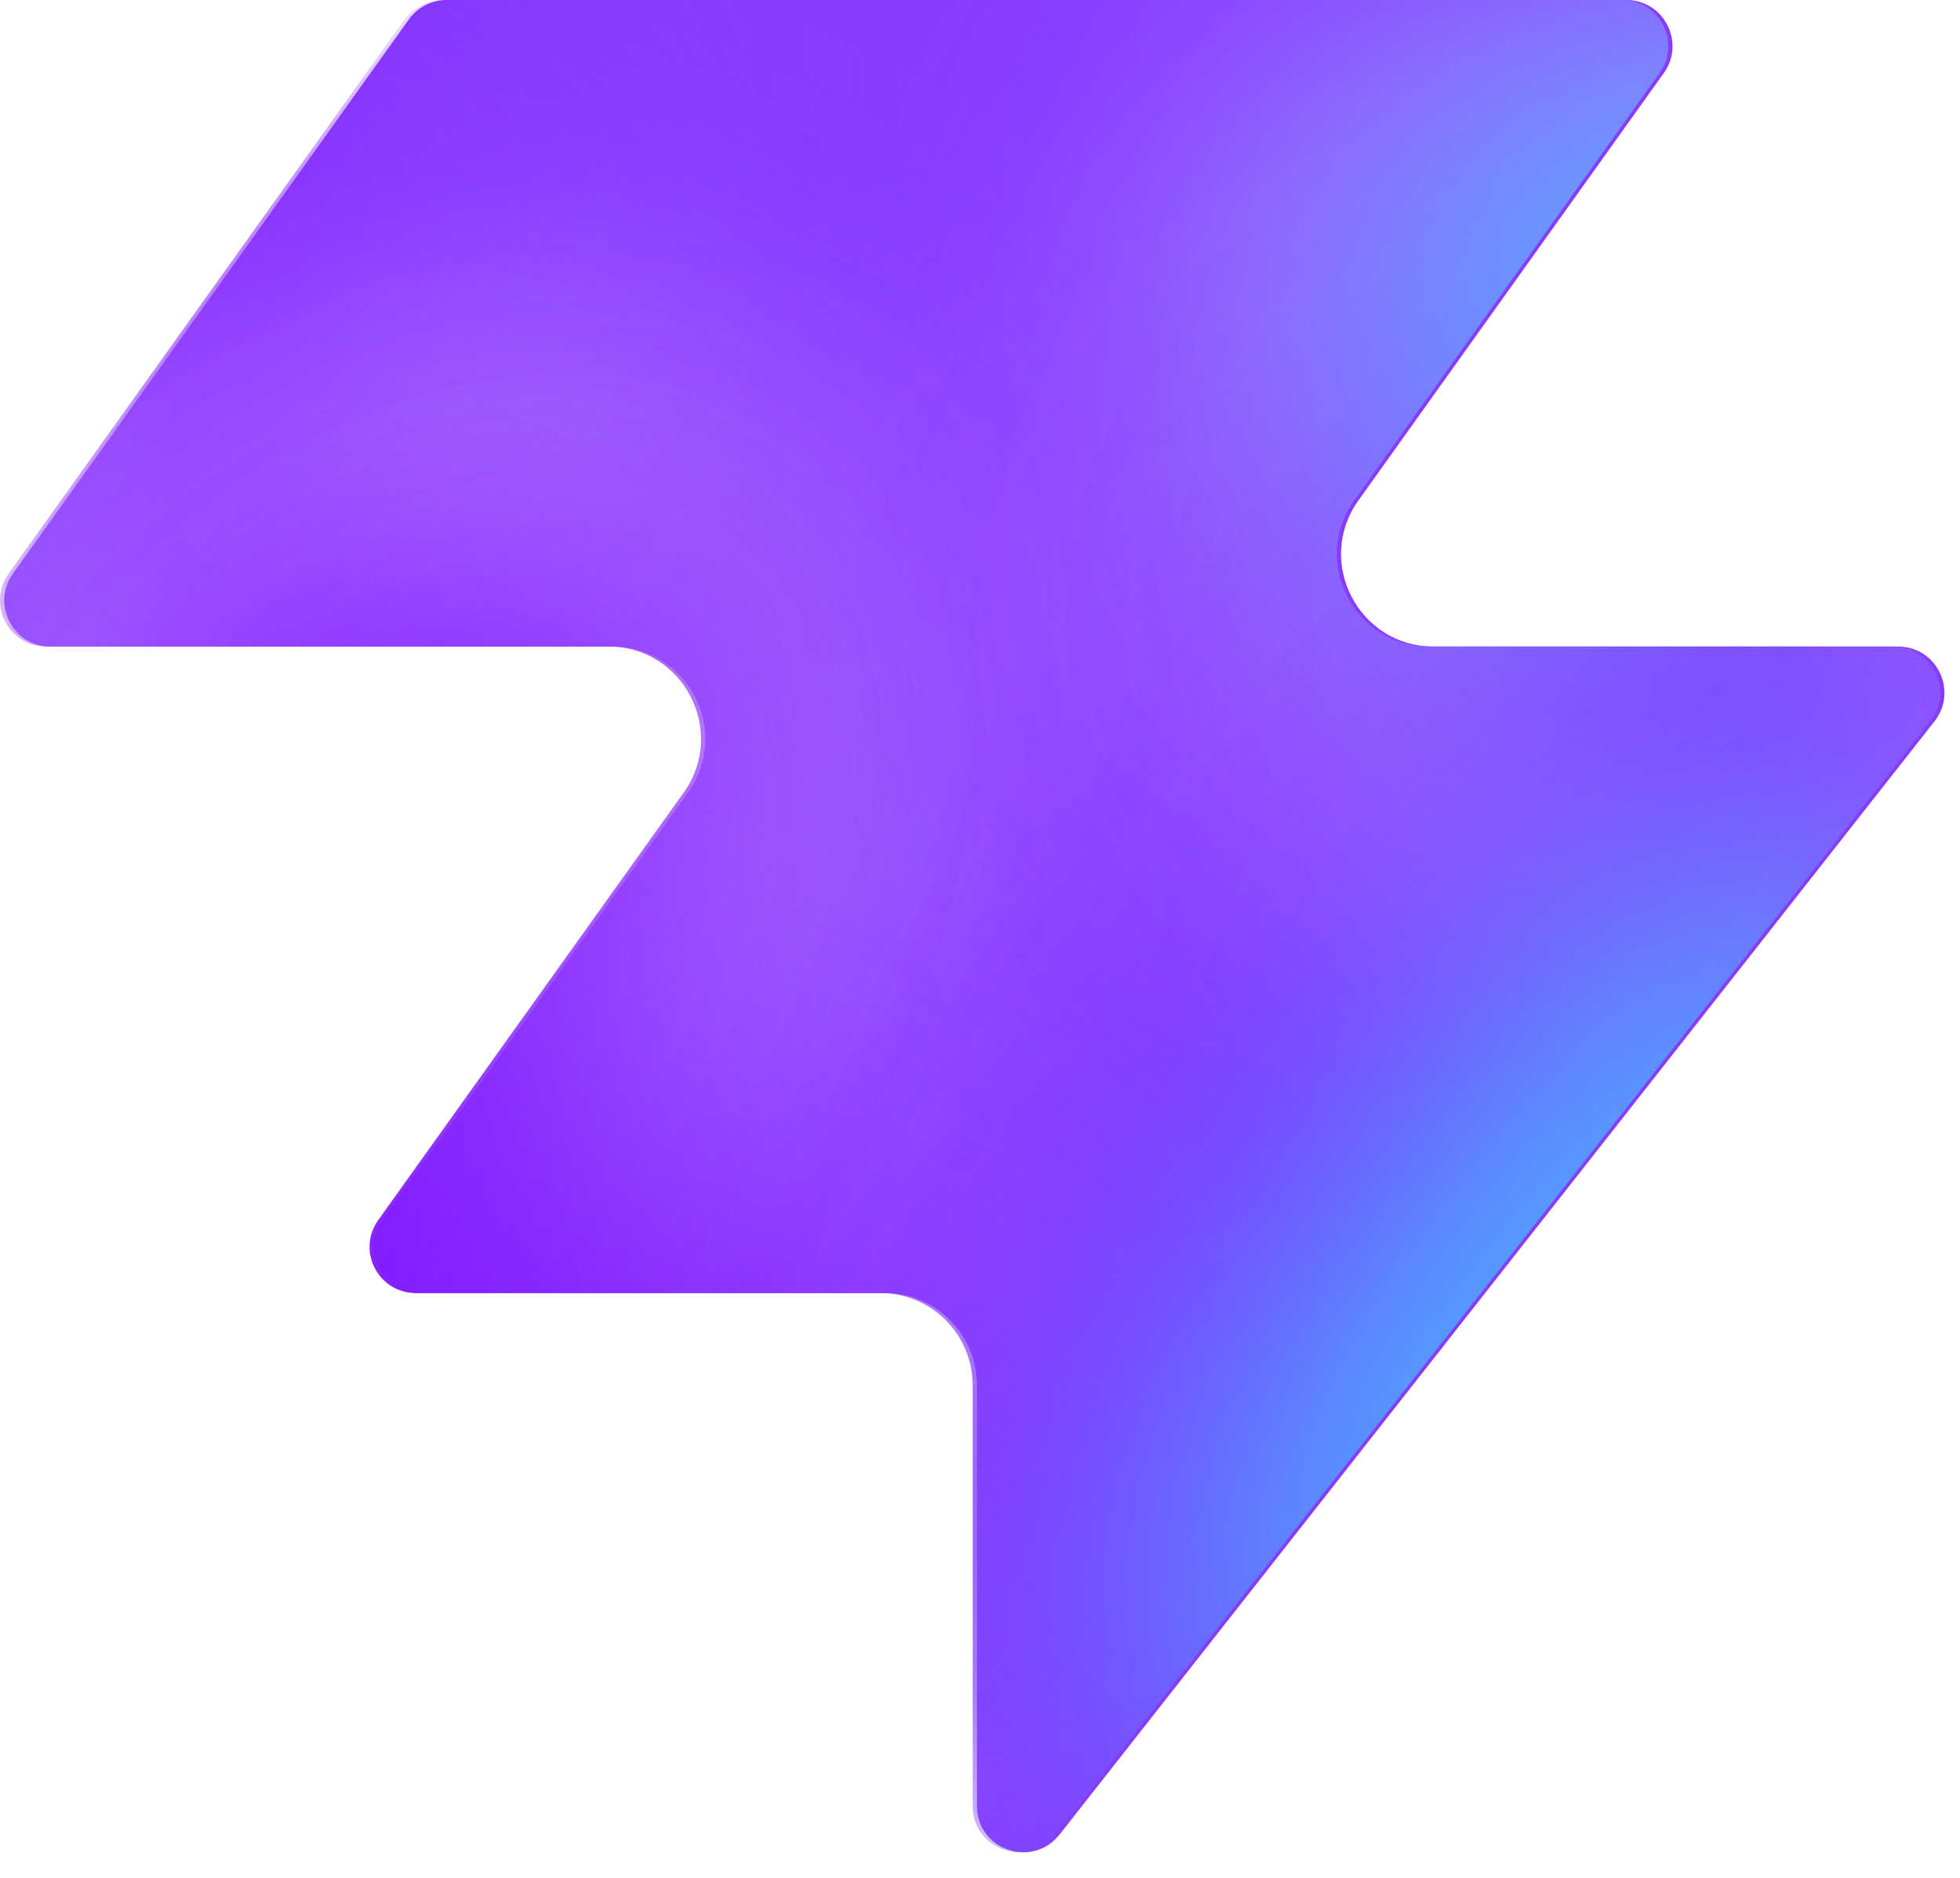
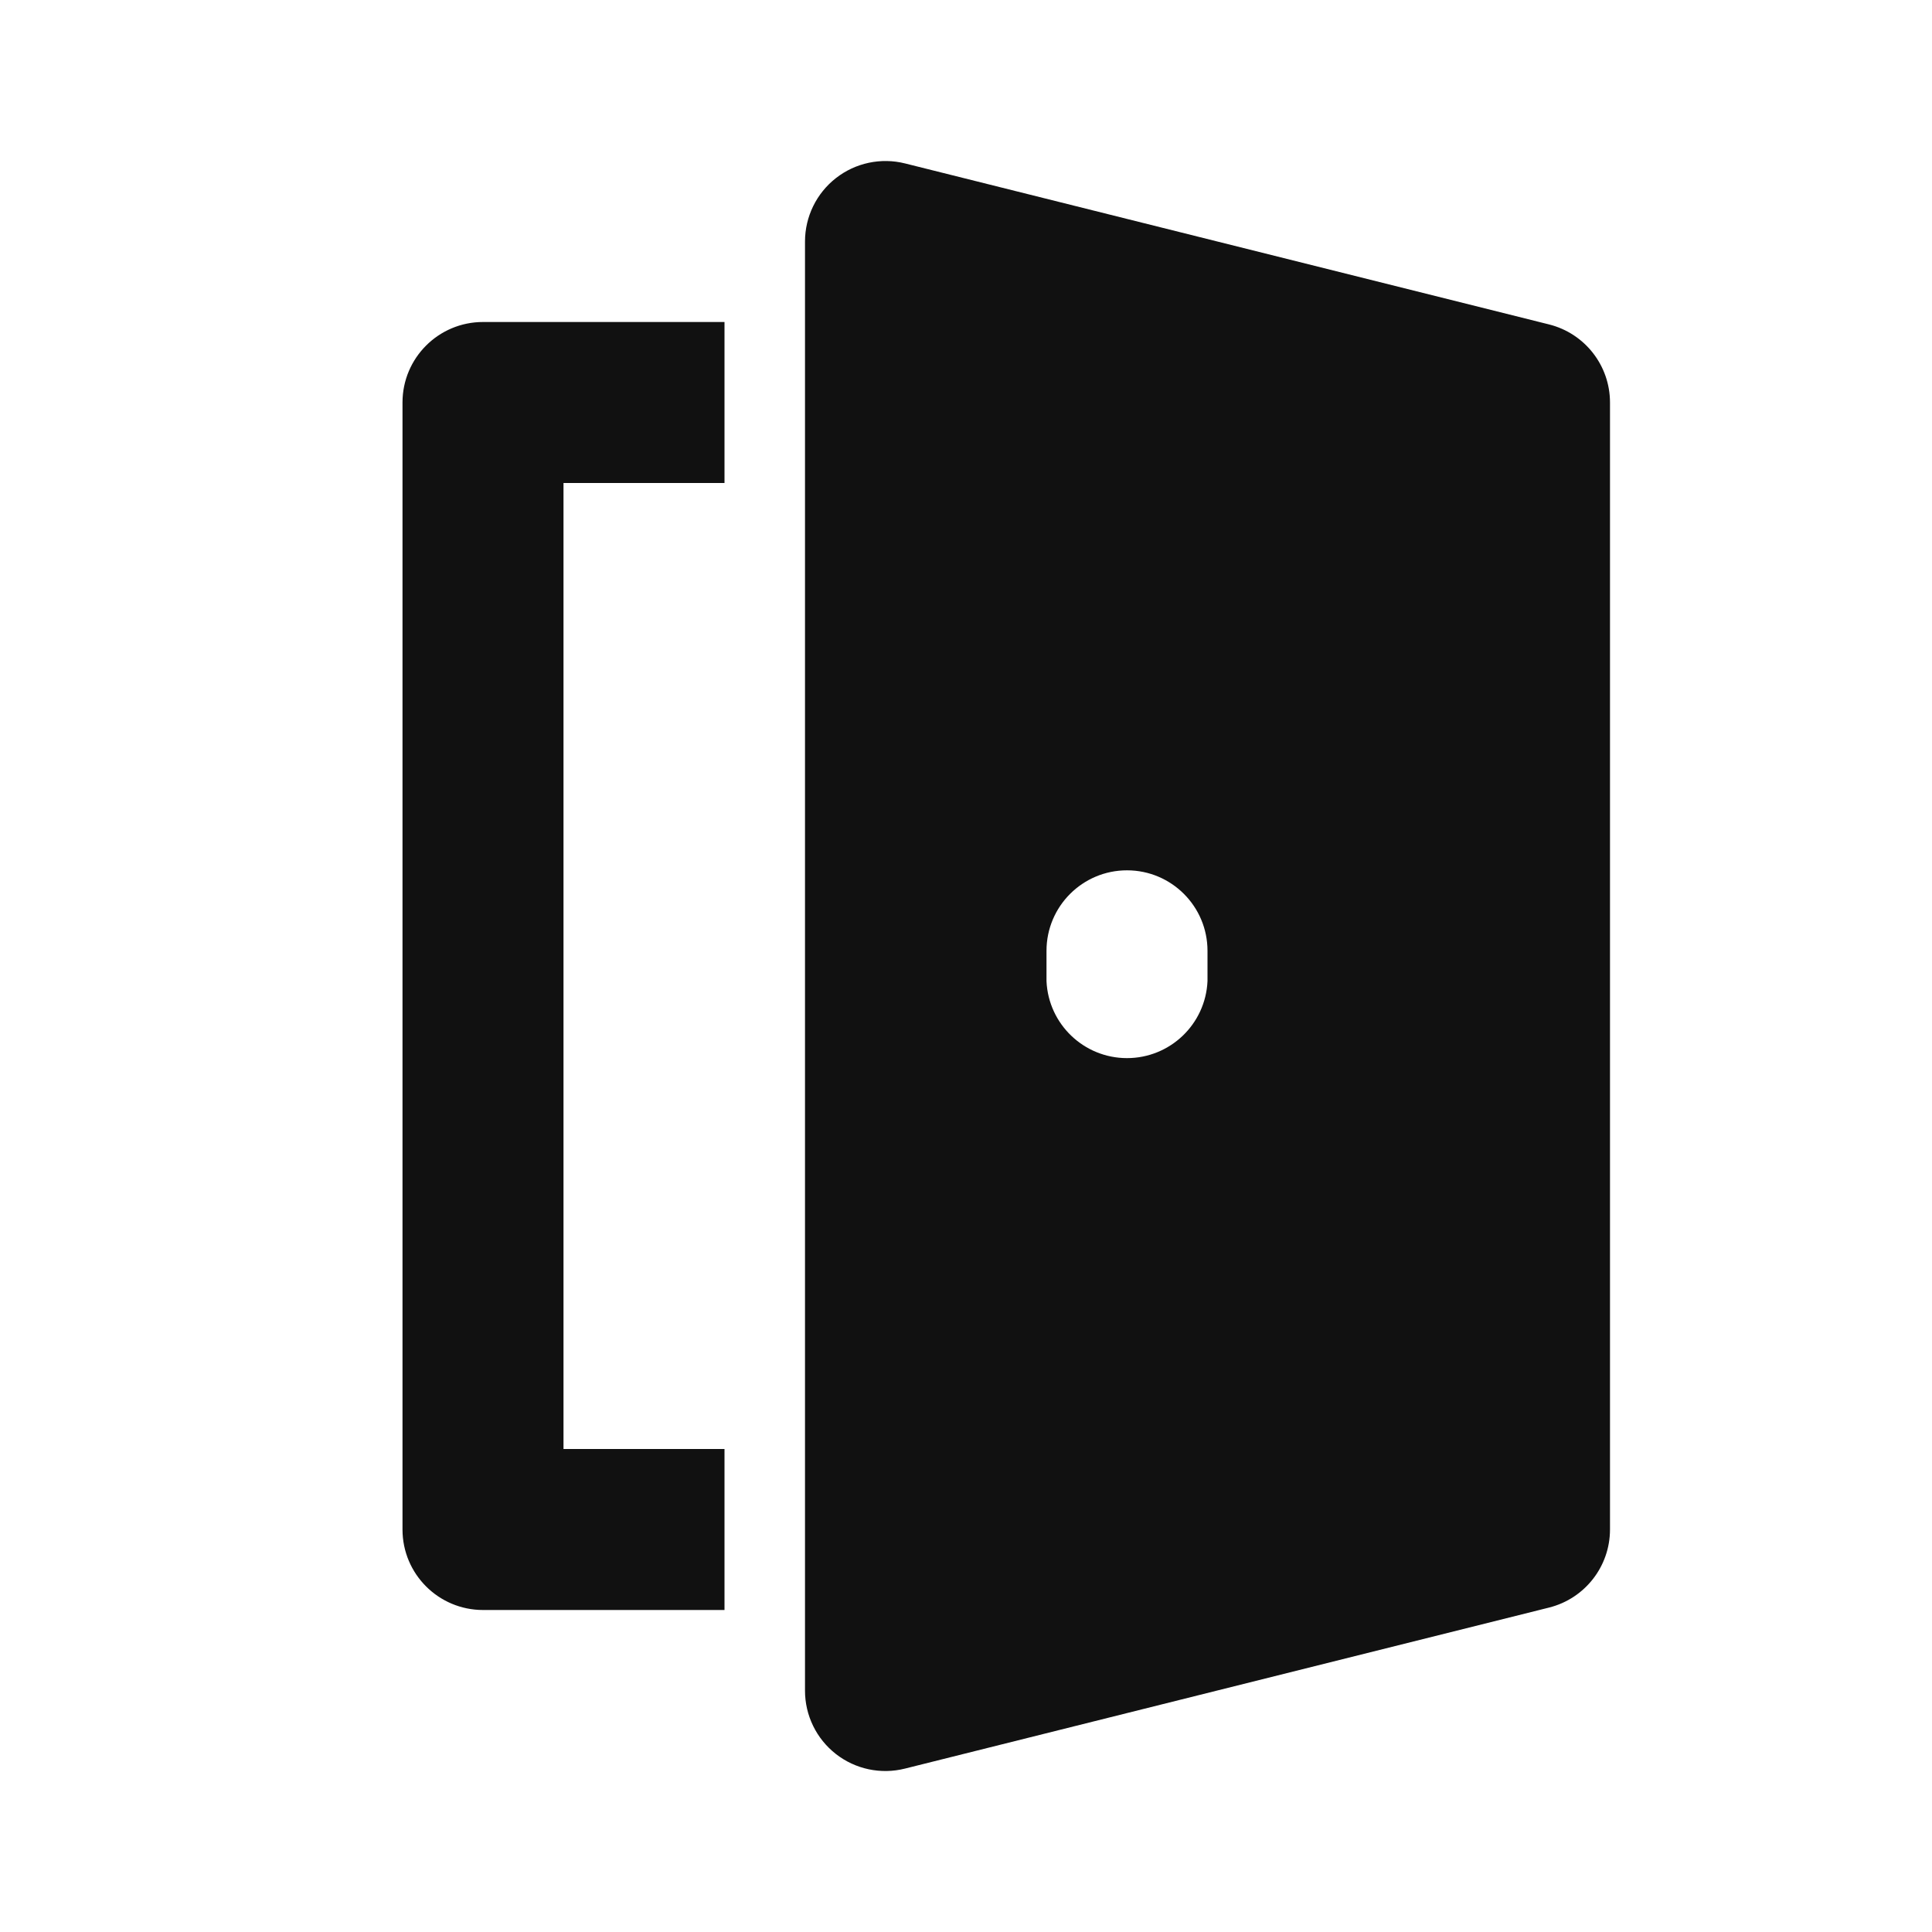
- <svg xmlns="http://www.w3.org/2000/svg" width="48" height="46" fill="none" viewBox="0 0 48 46">
-   <path fill="#863bff" d="M25.946 44.938c-.664.845-2.021.375-2.021-.698V33.937a2.26 2.26 0 0 0-2.262-2.262H10.287c-.92 0-1.456-1.04-.92-1.788l7.48-10.471c1.07-1.497 0-3.578-1.842-3.578H1.237c-.92 0-1.456-1.04-.92-1.788L10.013.474c.214-.297.556-.474.92-.474h28.894c.92 0 1.456 1.04.92 1.788l-7.48 10.471c-1.07 1.498 0 3.579 1.842 3.579h11.377c.943 0 1.473 1.088.89 1.83L25.947 44.94z" style="fill:#863bff;fill:color(display-p3 .525 .23 1);fill-opacity:1" />
-   <mask id="a" width="48" height="46" x="0" y="0" maskUnits="userSpaceOnUse" style="mask-type:alpha">
-     <path fill="#000" d="M25.842 44.938c-.664.844-2.021.375-2.021-.698V33.937a2.26 2.26 0 0 0-2.262-2.262H10.183c-.92 0-1.456-1.04-.92-1.788l7.48-10.471c1.07-1.498 0-3.579-1.842-3.579H1.133c-.92 0-1.456-1.04-.92-1.787L9.91.473c.214-.297.556-.474.92-.474h28.894c.92 0 1.456 1.04.92 1.788l-7.48 10.471c-1.07 1.498 0 3.578 1.842 3.578h11.377c.943 0 1.473 1.088.89 1.832L25.843 44.94z" style="fill:#000;fill-opacity:1" />
-   </mask>
-   <g mask="url(#a)">
-     <g filter="url(#b)">
-       <ellipse cx="5.508" cy="14.704" fill="#ede6ff" rx="5.508" ry="14.704" style="fill:#ede6ff;fill:color(display-p3 .927 .903 1);fill-opacity:1" transform="matrix(.00324 1 1 -.00324 -4.47 31.516)" />
-     </g>
-     <g filter="url(#c)">
-       <ellipse cx="10.399" cy="29.851" fill="#ede6ff" rx="10.399" ry="29.851" style="fill:#ede6ff;fill:color(display-p3 .927 .903 1);fill-opacity:1" transform="matrix(.00324 1 1 -.00324 -39.328 7.883)" />
-     </g>
-     <g filter="url(#d)">
-       <ellipse cx="5.508" cy="30.487" fill="#7e14ff" rx="5.508" ry="30.487" style="fill:#7e14ff;fill:color(display-p3 .492 .077 1);fill-opacity:1" transform="rotate(89.814 -25.913 -14.639)scale(1 -1)" />
-     </g>
-     <g filter="url(#e)">
-       <ellipse cx="5.508" cy="30.599" fill="#7e14ff" rx="5.508" ry="30.599" style="fill:#7e14ff;fill:color(display-p3 .492 .077 1);fill-opacity:1" transform="rotate(89.814 -32.644 -3.334)scale(1 -1)" />
-     </g>
-     <g filter="url(#f)">
-       <ellipse cx="5.508" cy="30.599" fill="#7e14ff" rx="5.508" ry="30.599" style="fill:#7e14ff;fill:color(display-p3 .492 .077 1);fill-opacity:1" transform="matrix(.00324 1 1 -.00324 -34.34 30.47)" />
-     </g>
-     <g filter="url(#g)">
-       <ellipse cx="14.072" cy="22.078" fill="#ede6ff" rx="14.072" ry="22.078" style="fill:#ede6ff;fill:color(display-p3 .927 .903 1);fill-opacity:1" transform="rotate(93.35 24.506 48.493)scale(-1 1)" />
-     </g>
-     <g filter="url(#h)">
-       <ellipse cx="3.47" cy="21.501" fill="#7e14ff" rx="3.47" ry="21.501" style="fill:#7e14ff;fill:color(display-p3 .492 .077 1);fill-opacity:1" transform="rotate(89.009 28.708 47.59)scale(-1 1)" />
-     </g>
-     <g filter="url(#i)">
-       <ellipse cx="3.47" cy="21.501" fill="#7e14ff" rx="3.47" ry="21.501" style="fill:#7e14ff;fill:color(display-p3 .492 .077 1);fill-opacity:1" transform="rotate(89.009 28.708 47.59)scale(-1 1)" />
-     </g>
-     <g filter="url(#j)">
-       <ellipse cx=".387" cy="8.972" fill="#7e14ff" rx="4.407" ry="29.108" style="fill:#7e14ff;fill:color(display-p3 .492 .077 1);fill-opacity:1" transform="rotate(39.51 .387 8.972)" />
-     </g>
-     <g filter="url(#k)">
-       <ellipse cx="47.523" cy="-6.092" fill="#7e14ff" rx="4.407" ry="29.108" style="fill:#7e14ff;fill:color(display-p3 .492 .077 1);fill-opacity:1" transform="rotate(37.892 47.523 -6.092)" />
-     </g>
-     <g filter="url(#l)">
-       <ellipse cx="41.412" cy="6.333" fill="#47bfff" rx="5.971" ry="9.665" style="fill:#47bfff;fill:color(display-p3 .28 .748 1);fill-opacity:1" transform="rotate(37.892 41.412 6.333)" />
-     </g>
-     <g filter="url(#m)">
-       <ellipse cx="-1.879" cy="38.332" fill="#7e14ff" rx="4.407" ry="29.108" style="fill:#7e14ff;fill:color(display-p3 .492 .077 1);fill-opacity:1" transform="rotate(37.892 -1.88 38.332)" />
-     </g>
-     <g filter="url(#n)">
-       <ellipse cx="-1.879" cy="38.332" fill="#7e14ff" rx="4.407" ry="29.108" style="fill:#7e14ff;fill:color(display-p3 .492 .077 1);fill-opacity:1" transform="rotate(37.892 -1.88 38.332)" />
-     </g>
-     <g filter="url(#o)">
-       <ellipse cx="35.651" cy="29.907" fill="#7e14ff" rx="4.407" ry="29.108" style="fill:#7e14ff;fill:color(display-p3 .492 .077 1);fill-opacity:1" transform="rotate(37.892 35.651 29.907)" />
-     </g>
-     <g filter="url(#p)">
-       <ellipse cx="38.418" cy="32.4" fill="#47bfff" rx="5.971" ry="15.297" style="fill:#47bfff;fill:color(display-p3 .28 .748 1);fill-opacity:1" transform="rotate(37.892 38.418 32.4)" />
-     </g>
-   </g>
-   <defs>
-     <filter id="b" width="60.045" height="41.654" x="-19.77" y="16.149" color-interpolation-filters="sRGB" filterUnits="userSpaceOnUse">
-       <feFlood flood-opacity="0" result="BackgroundImageFix" />
-       <feBlend in="SourceGraphic" in2="BackgroundImageFix" result="shape" />
-       <feGaussianBlur result="effect1_foregroundBlur_2002_17158" stdDeviation="7.659" />
-     </filter>
-     <filter id="c" width="90.34" height="51.437" x="-54.613" y="-7.533" color-interpolation-filters="sRGB" filterUnits="userSpaceOnUse">
-       <feFlood flood-opacity="0" result="BackgroundImageFix" />
-       <feBlend in="SourceGraphic" in2="BackgroundImageFix" result="shape" />
-       <feGaussianBlur result="effect1_foregroundBlur_2002_17158" stdDeviation="7.659" />
-     </filter>
-     <filter id="d" width="79.355" height="29.4" x="-49.64" y="2.03" color-interpolation-filters="sRGB" filterUnits="userSpaceOnUse">
-       <feFlood flood-opacity="0" result="BackgroundImageFix" />
-       <feBlend in="SourceGraphic" in2="BackgroundImageFix" result="shape" />
-       <feGaussianBlur result="effect1_foregroundBlur_2002_17158" stdDeviation="4.596" />
-     </filter>
-     <filter id="e" width="79.579" height="29.4" x="-45.045" y="20.029" color-interpolation-filters="sRGB" filterUnits="userSpaceOnUse">
-       <feFlood flood-opacity="0" result="BackgroundImageFix" />
-       <feBlend in="SourceGraphic" in2="BackgroundImageFix" result="shape" />
-       <feGaussianBlur result="effect1_foregroundBlur_2002_17158" stdDeviation="4.596" />
-     </filter>
-     <filter id="f" width="79.579" height="29.4" x="-43.513" y="21.178" color-interpolation-filters="sRGB" filterUnits="userSpaceOnUse">
-       <feFlood flood-opacity="0" result="BackgroundImageFix" />
-       <feBlend in="SourceGraphic" in2="BackgroundImageFix" result="shape" />
-       <feGaussianBlur result="effect1_foregroundBlur_2002_17158" stdDeviation="4.596" />
-     </filter>
-     <filter id="g" width="74.749" height="58.852" x="15.756" y="-17.901" color-interpolation-filters="sRGB" filterUnits="userSpaceOnUse">
-       <feFlood flood-opacity="0" result="BackgroundImageFix" />
-       <feBlend in="SourceGraphic" in2="BackgroundImageFix" result="shape" />
-       <feGaussianBlur result="effect1_foregroundBlur_2002_17158" stdDeviation="7.659" />
-     </filter>
-     <filter id="h" width="61.377" height="25.362" x="23.548" y="2.284" color-interpolation-filters="sRGB" filterUnits="userSpaceOnUse">
-       <feFlood flood-opacity="0" result="BackgroundImageFix" />
-       <feBlend in="SourceGraphic" in2="BackgroundImageFix" result="shape" />
-       <feGaussianBlur result="effect1_foregroundBlur_2002_17158" stdDeviation="4.596" />
-     </filter>
-     <filter id="i" width="61.377" height="25.362" x="23.548" y="2.284" color-interpolation-filters="sRGB" filterUnits="userSpaceOnUse">
-       <feFlood flood-opacity="0" result="BackgroundImageFix" />
-       <feBlend in="SourceGraphic" in2="BackgroundImageFix" result="shape" />
-       <feGaussianBlur result="effect1_foregroundBlur_2002_17158" stdDeviation="4.596" />
-     </filter>
-     <filter id="j" width="56.045" height="63.649" x="-27.636" y="-22.853" color-interpolation-filters="sRGB" filterUnits="userSpaceOnUse">
-       <feFlood flood-opacity="0" result="BackgroundImageFix" />
-       <feBlend in="SourceGraphic" in2="BackgroundImageFix" result="shape" />
-       <feGaussianBlur result="effect1_foregroundBlur_2002_17158" stdDeviation="4.596" />
-     </filter>
-     <filter id="k" width="54.814" height="64.646" x="20.116" y="-38.415" color-interpolation-filters="sRGB" filterUnits="userSpaceOnUse">
-       <feFlood flood-opacity="0" result="BackgroundImageFix" />
-       <feBlend in="SourceGraphic" in2="BackgroundImageFix" result="shape" />
-       <feGaussianBlur result="effect1_foregroundBlur_2002_17158" stdDeviation="4.596" />
-     </filter>
-     <filter id="l" width="33.541" height="35.313" x="24.641" y="-11.323" color-interpolation-filters="sRGB" filterUnits="userSpaceOnUse">
-       <feFlood flood-opacity="0" result="BackgroundImageFix" />
-       <feBlend in="SourceGraphic" in2="BackgroundImageFix" result="shape" />
-       <feGaussianBlur result="effect1_foregroundBlur_2002_17158" stdDeviation="4.596" />
-     </filter>
-     <filter id="m" width="54.814" height="64.646" x="-29.286" y="6.009" color-interpolation-filters="sRGB" filterUnits="userSpaceOnUse">
-       <feFlood flood-opacity="0" result="BackgroundImageFix" />
-       <feBlend in="SourceGraphic" in2="BackgroundImageFix" result="shape" />
-       <feGaussianBlur result="effect1_foregroundBlur_2002_17158" stdDeviation="4.596" />
-     </filter>
-     <filter id="n" width="54.814" height="64.646" x="-29.286" y="6.009" color-interpolation-filters="sRGB" filterUnits="userSpaceOnUse">
-       <feFlood flood-opacity="0" result="BackgroundImageFix" />
-       <feBlend in="SourceGraphic" in2="BackgroundImageFix" result="shape" />
-       <feGaussianBlur result="effect1_foregroundBlur_2002_17158" stdDeviation="4.596" />
-     </filter>
-     <filter id="o" width="54.814" height="64.646" x="8.244" y="-2.416" color-interpolation-filters="sRGB" filterUnits="userSpaceOnUse">
-       <feFlood flood-opacity="0" result="BackgroundImageFix" />
-       <feBlend in="SourceGraphic" in2="BackgroundImageFix" result="shape" />
-       <feGaussianBlur result="effect1_foregroundBlur_2002_17158" stdDeviation="4.596" />
-     </filter>
-     <filter id="p" width="39.409" height="43.623" x="18.713" y="10.588" color-interpolation-filters="sRGB" filterUnits="userSpaceOnUse">
-       <feFlood flood-opacity="0" result="BackgroundImageFix" />
-       <feBlend in="SourceGraphic" in2="BackgroundImageFix" result="shape" />
-       <feGaussianBlur result="effect1_foregroundBlur_2002_17158" stdDeviation="4.596" />
-     </filter>
-   </defs>
+ <svg xmlns="http://www.w3.org/2000/svg" viewBox="0 0 24 24" role="img" aria-label="Gate">
+   <path fill="#111111" d="M5 5v14a1 1 0 0 0 1 1h3v-2H7V6h2V4H6a1 1 0 0 0-1 1zm14.242-.97-8-2A1 1 0 0 0 10 3v18a.998.998 0 0 0 1.242.97l8-2A1 1 0 0 0 20 19V5a1 1 0 0 0-.758-.97zM15 12.188a1.001 1.001 0 0 1-2 0v-.377a1 1 0 1 1 2 .001v.376z" />
</svg>
